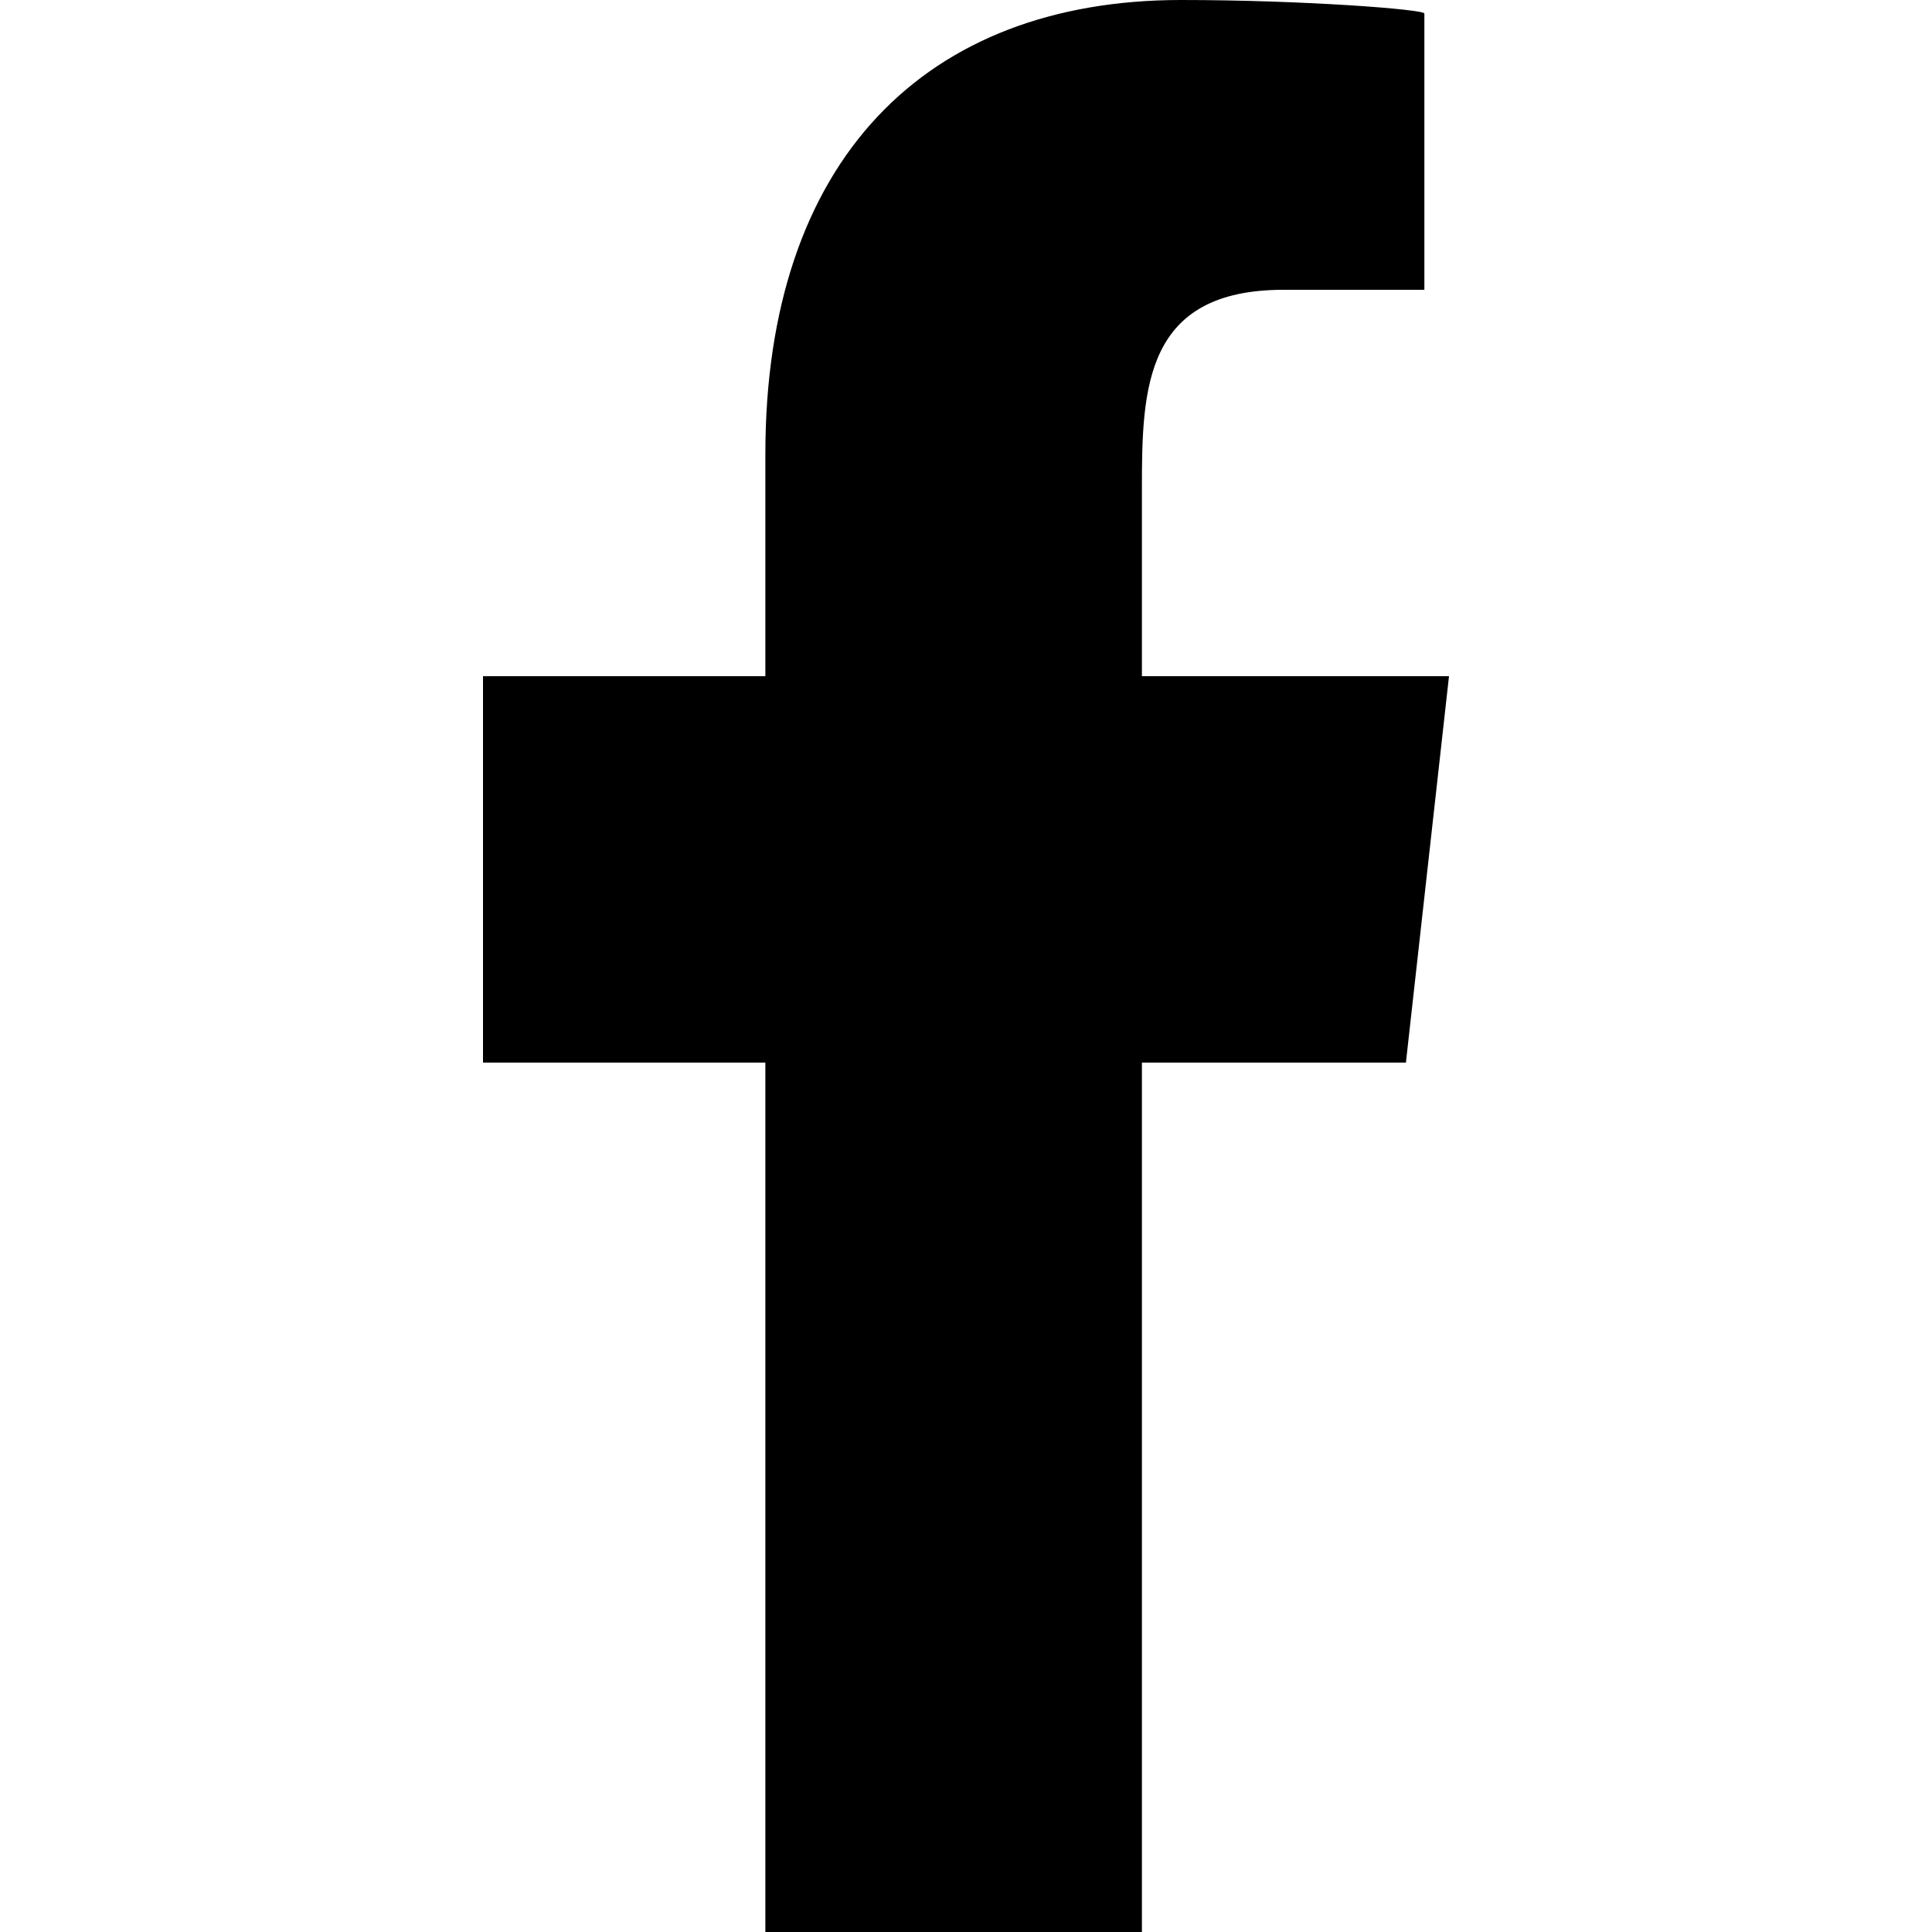
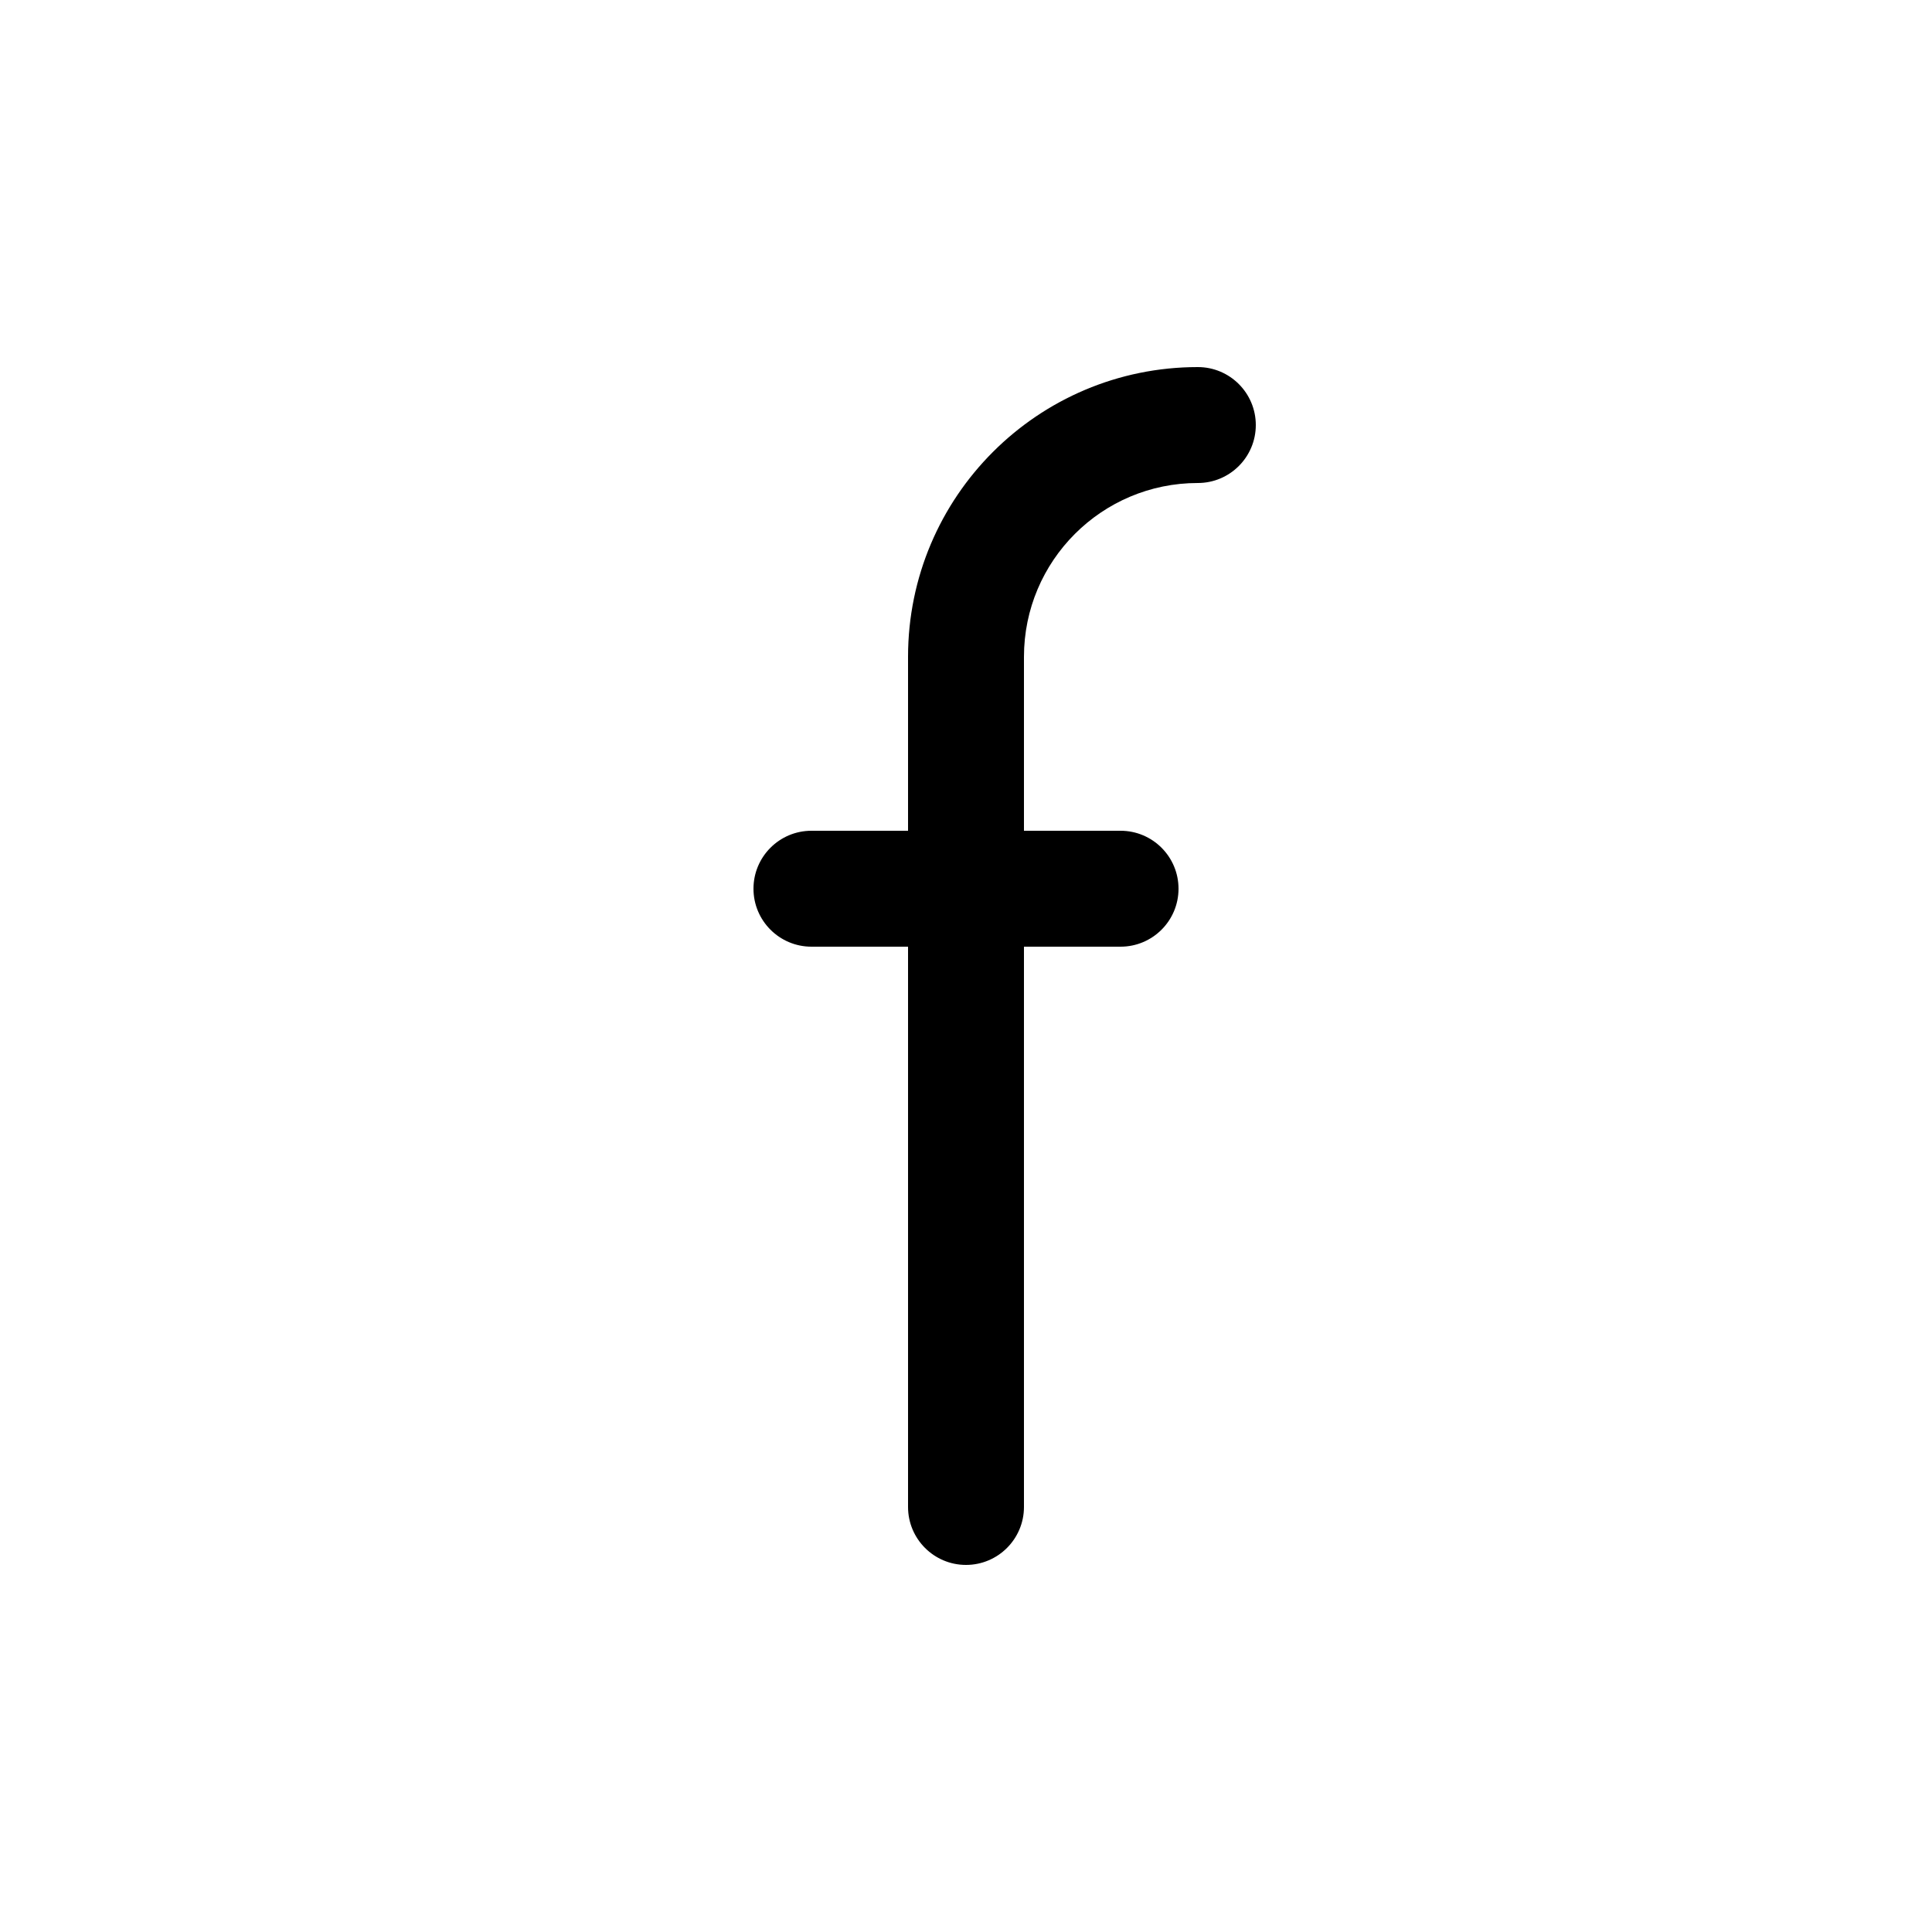
- <svg xmlns="http://www.w3.org/2000/svg" width="800px" height="800px" viewBox="-5 0 20 20" version="1.1">
-   <defs>
- 
- </defs>
-   <g id="Page-1" stroke="none" stroke-width="1" fill="none" fill-rule="evenodd">
-     <g id="Dribbble-Light-Preview" transform="translate(-385, -7399)" fill="#000000">
-       <g id="icons" transform="translate(56, 160)">
-         <path d="M335.821,7259 L335.821,7250 L338.554,7250 L339,7246 L335.821,7246 L335.821,7244.052 C335.821,7243.022 335.848,7242 337.287,7242 L338.745,7242 L338.745,7239.14 C338.745,7239.097 337.492,7239 336.226,7239 C333.58,7239 331.923,7240.657 331.923,7243.7 L331.923,7246 L329,7246 L329,7250 L331.923,7250 L331.923,7259 L335.821,7259 Z" id="facebook-[#176]">
- 
- </path>
-       </g>
-     </g>
-   </g>
+ <svg xmlns="http://www.w3.org/2000/svg" width="800px" height="800px" viewBox="0 -0.5 25 25" fill="none">
+   <path d="M11.75 19C11.75 19.414 12.086 19.75 12.5 19.75C12.914 19.75 13.25 19.414 13.25 19H11.75ZM13.25 11C13.25 10.586 12.914 10.25 12.5 10.25C12.086 10.25 11.75 10.586 11.75 11H13.25ZM15.5 5.75C15.914 5.75 16.25 5.414 16.25 5C16.25 4.586 15.914 4.25 15.5 4.25V5.75ZM12.5 8H11.75H12.5ZM11.75 11C11.75 11.414 12.086 11.75 12.5 11.75C12.914 11.75 13.25 11.414 13.25 11H11.75ZM12.5 10.25C12.086 10.25 11.75 10.586 11.75 11C11.75 11.414 12.086 11.75 12.5 11.75V10.25ZM14.5 11.75C14.914 11.75 15.25 11.414 15.25 11C15.25 10.586 14.914 10.25 14.5 10.25V11.75ZM12.5 11.75C12.914 11.75 13.25 11.414 13.25 11C13.25 10.586 12.914 10.25 12.5 10.25V11.75ZM10.5 10.25C10.086 10.25 9.75 10.586 9.75 11C9.75 11.414 10.086 11.75 10.5 11.75V10.25ZM13.25 19V11H11.75V19H13.25ZM15.5 4.25C13.429 4.25 11.75 5.929 11.75 8H13.25C13.25 6.757 14.257 5.75 15.5 5.75V4.25ZM11.75 8V11H13.25V8H11.75ZM12.5 11.75H14.5V10.25H12.5V11.75ZM12.5 10.25H10.5V11.75H12.5V10.25Z" fill="#000000" />
</svg>
